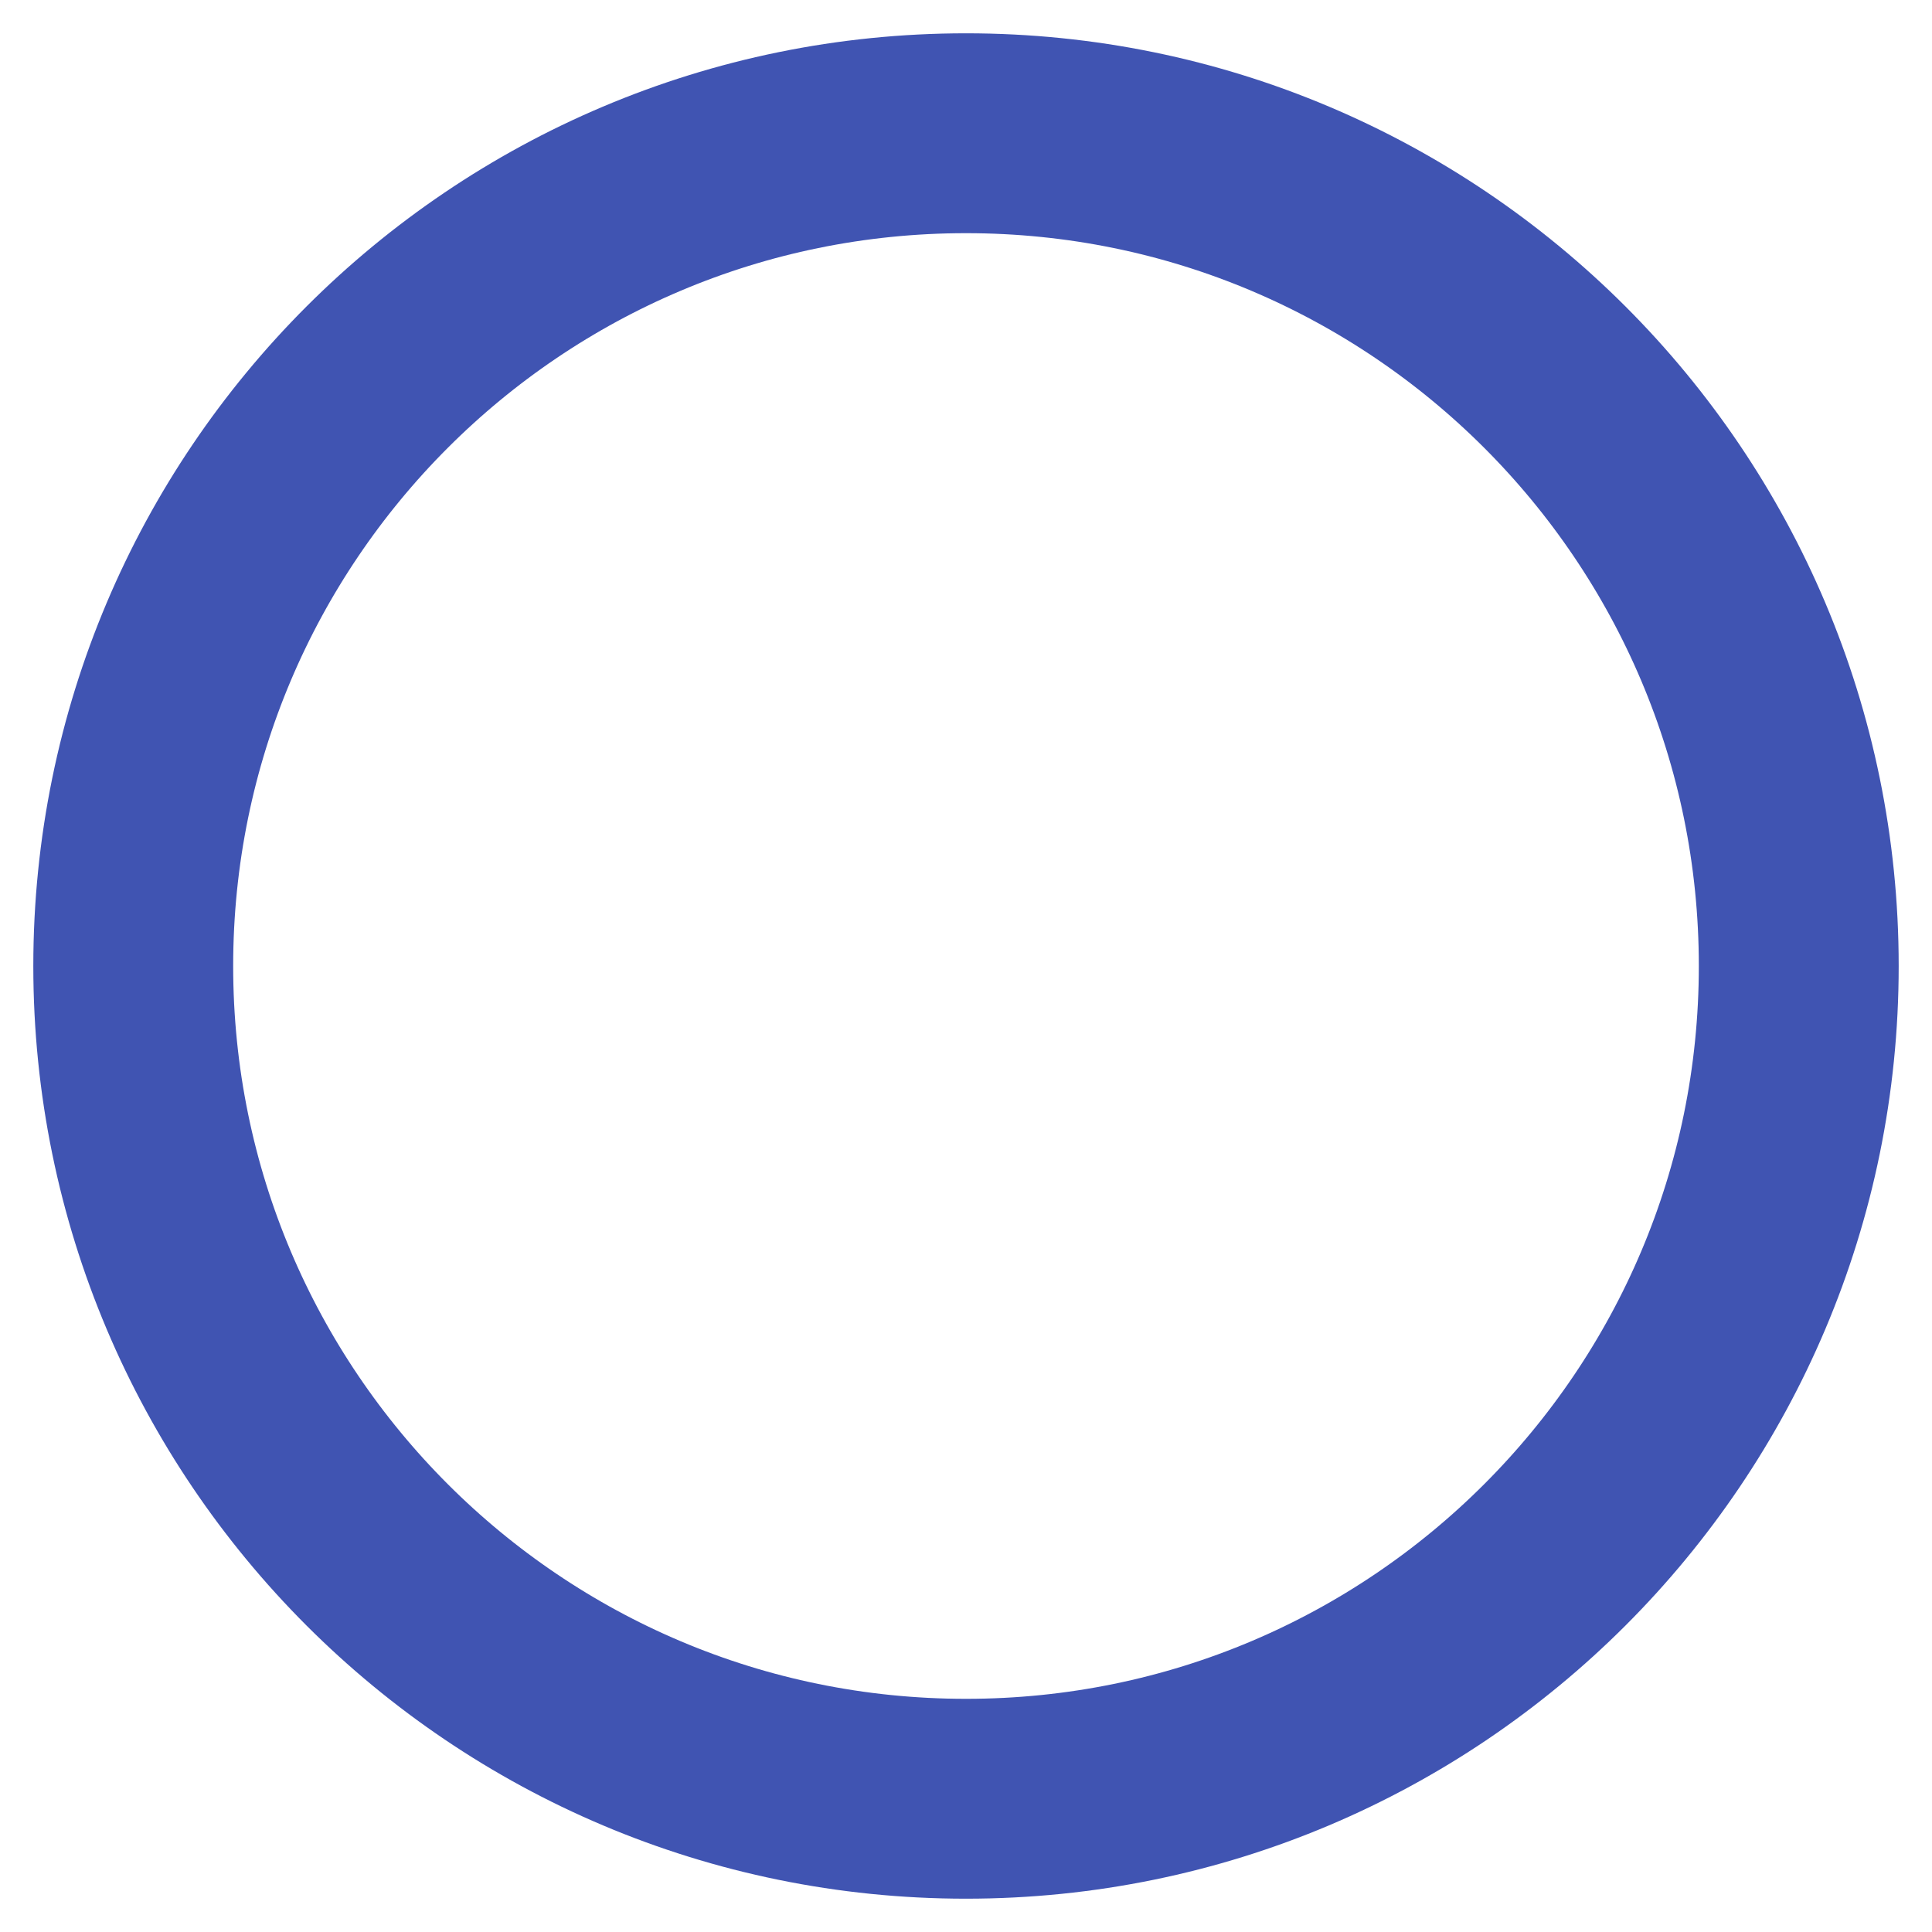
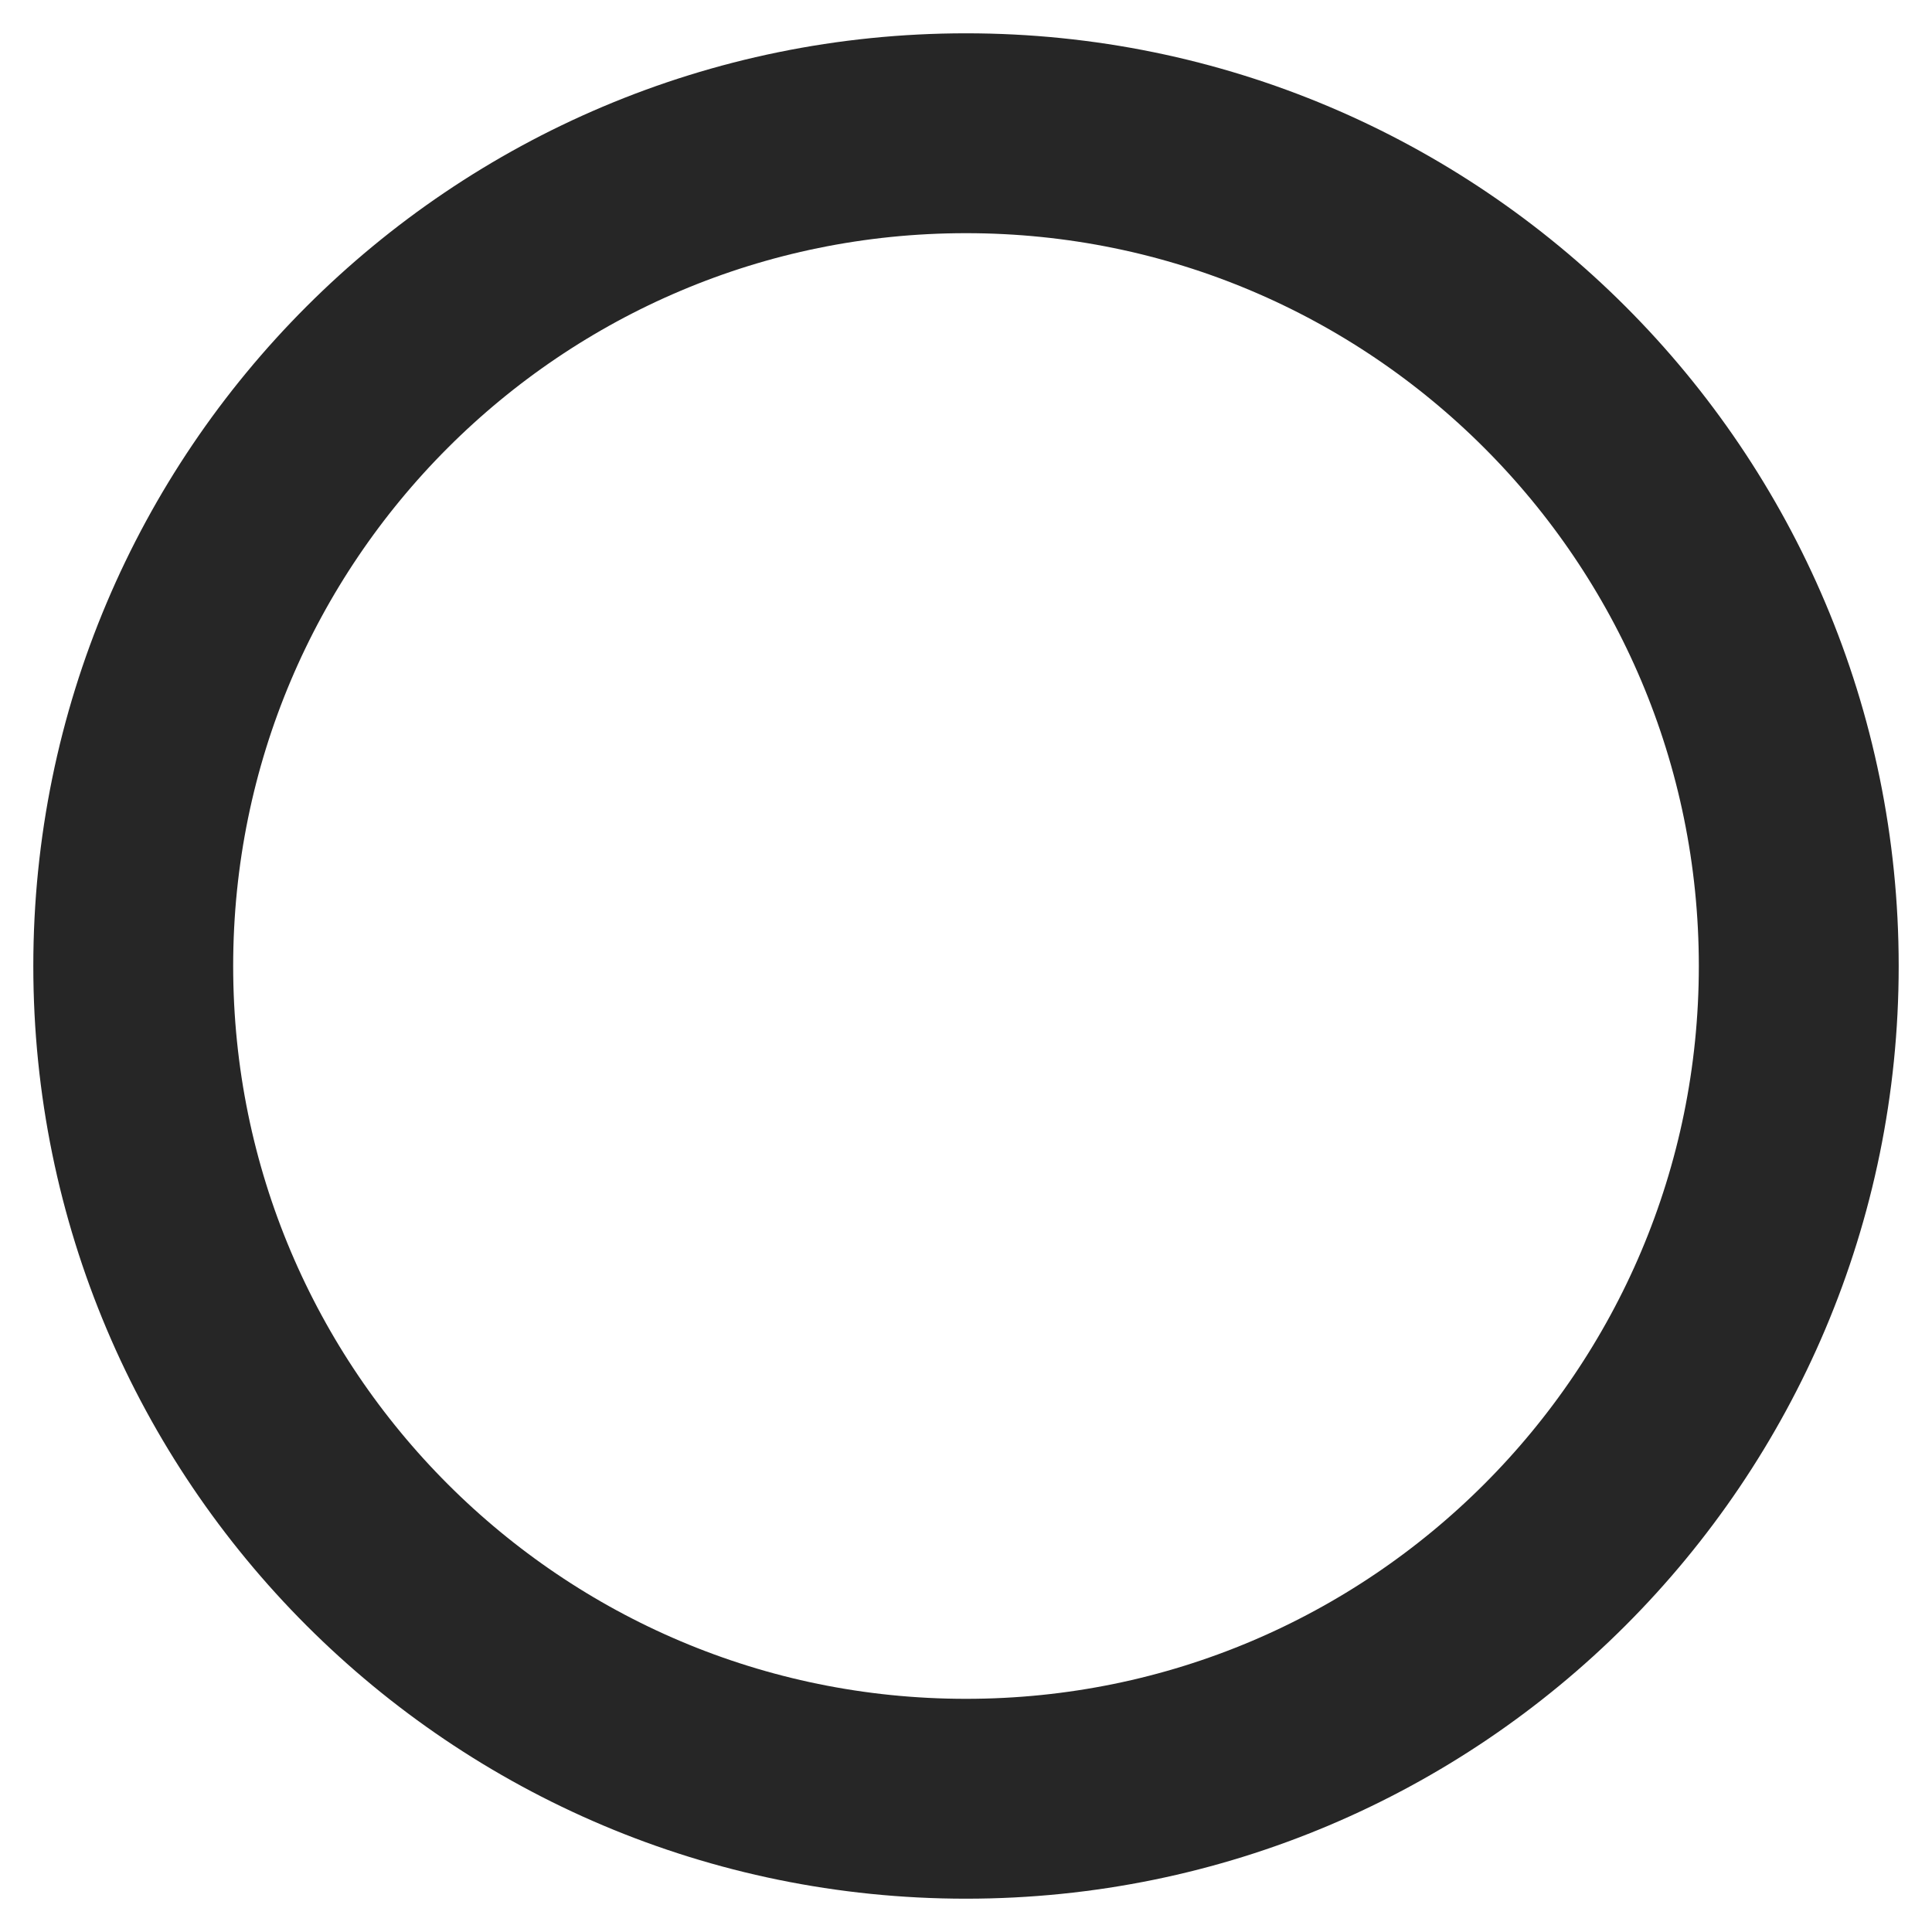
<svg xmlns="http://www.w3.org/2000/svg" version="1.1" id="Calque_1" x="0px" y="0px" viewBox="0 0 29 29" style="enable-background:new 0 0 29 29;" xml:space="preserve">
  <style type="text/css">
- 	.st0{fill:none;stroke:#4054B2;stroke-width:3;stroke-miterlimit:10;}
+ 	.st0{fill:none;stroke:#262626;stroke-width:3;stroke-miterlimit:10;}
</style>
  <circle class="st0" cx="14.5" cy="14.5" r="12.5" />
</svg>
